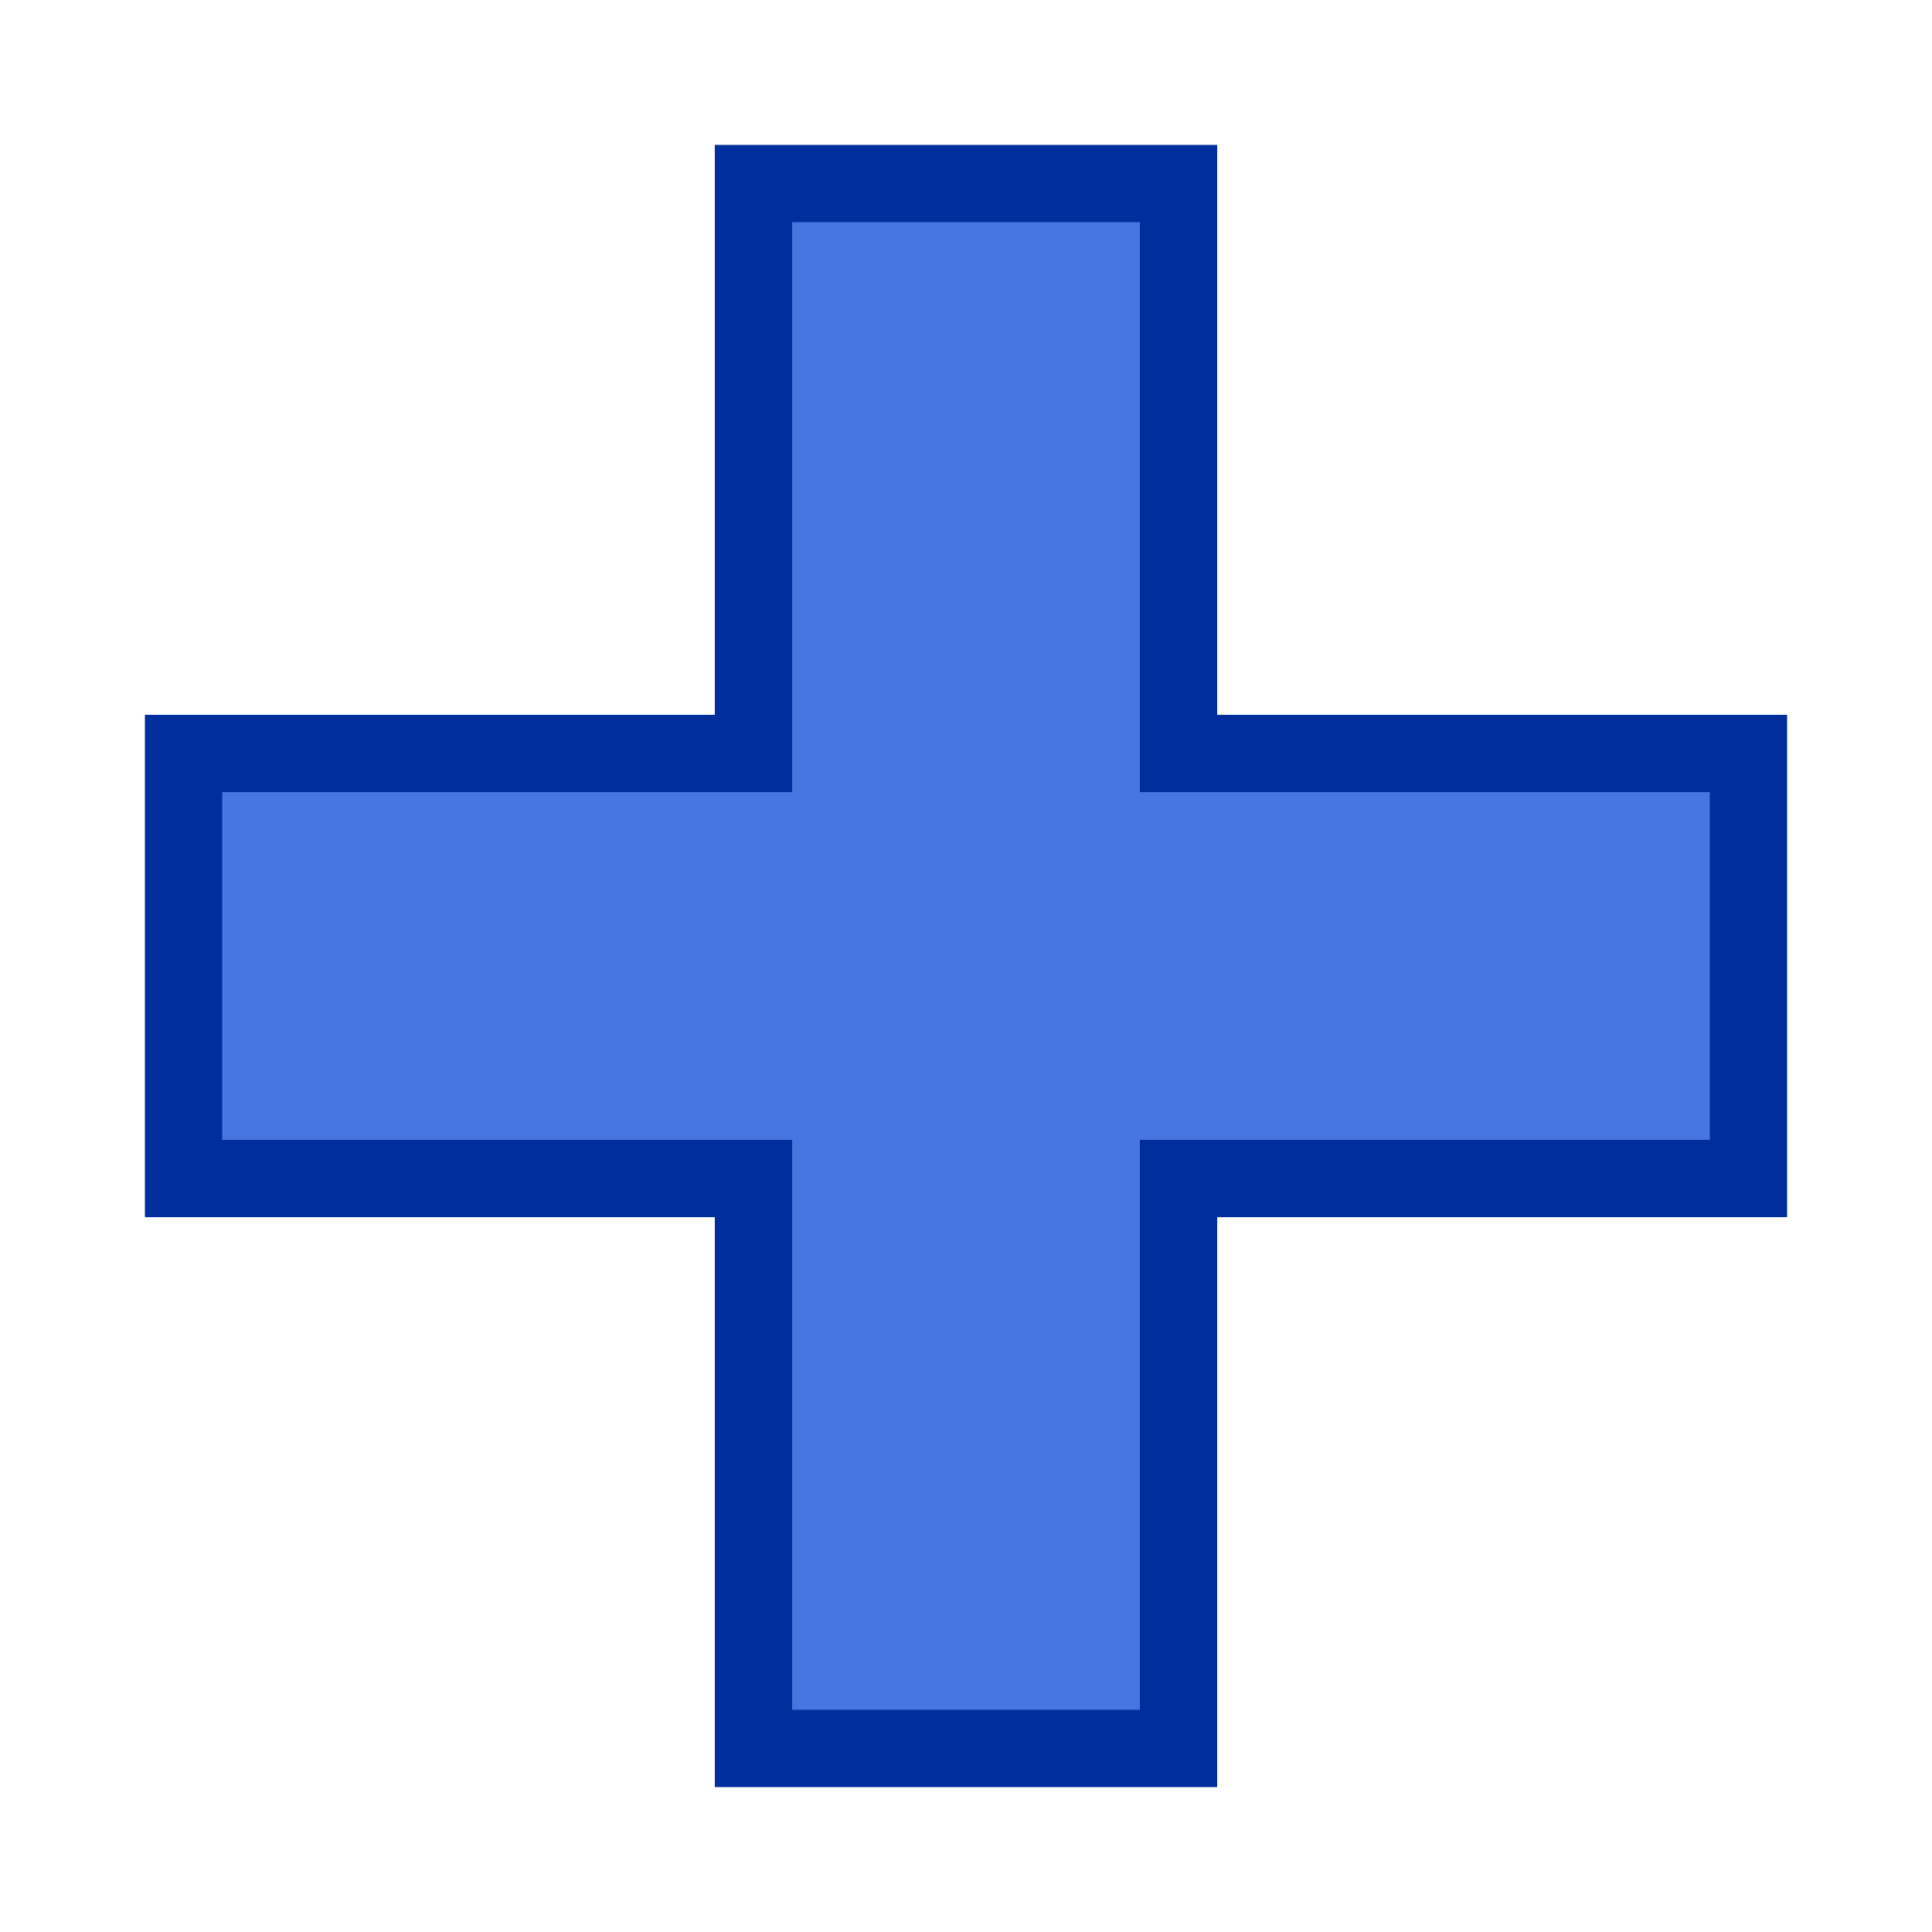
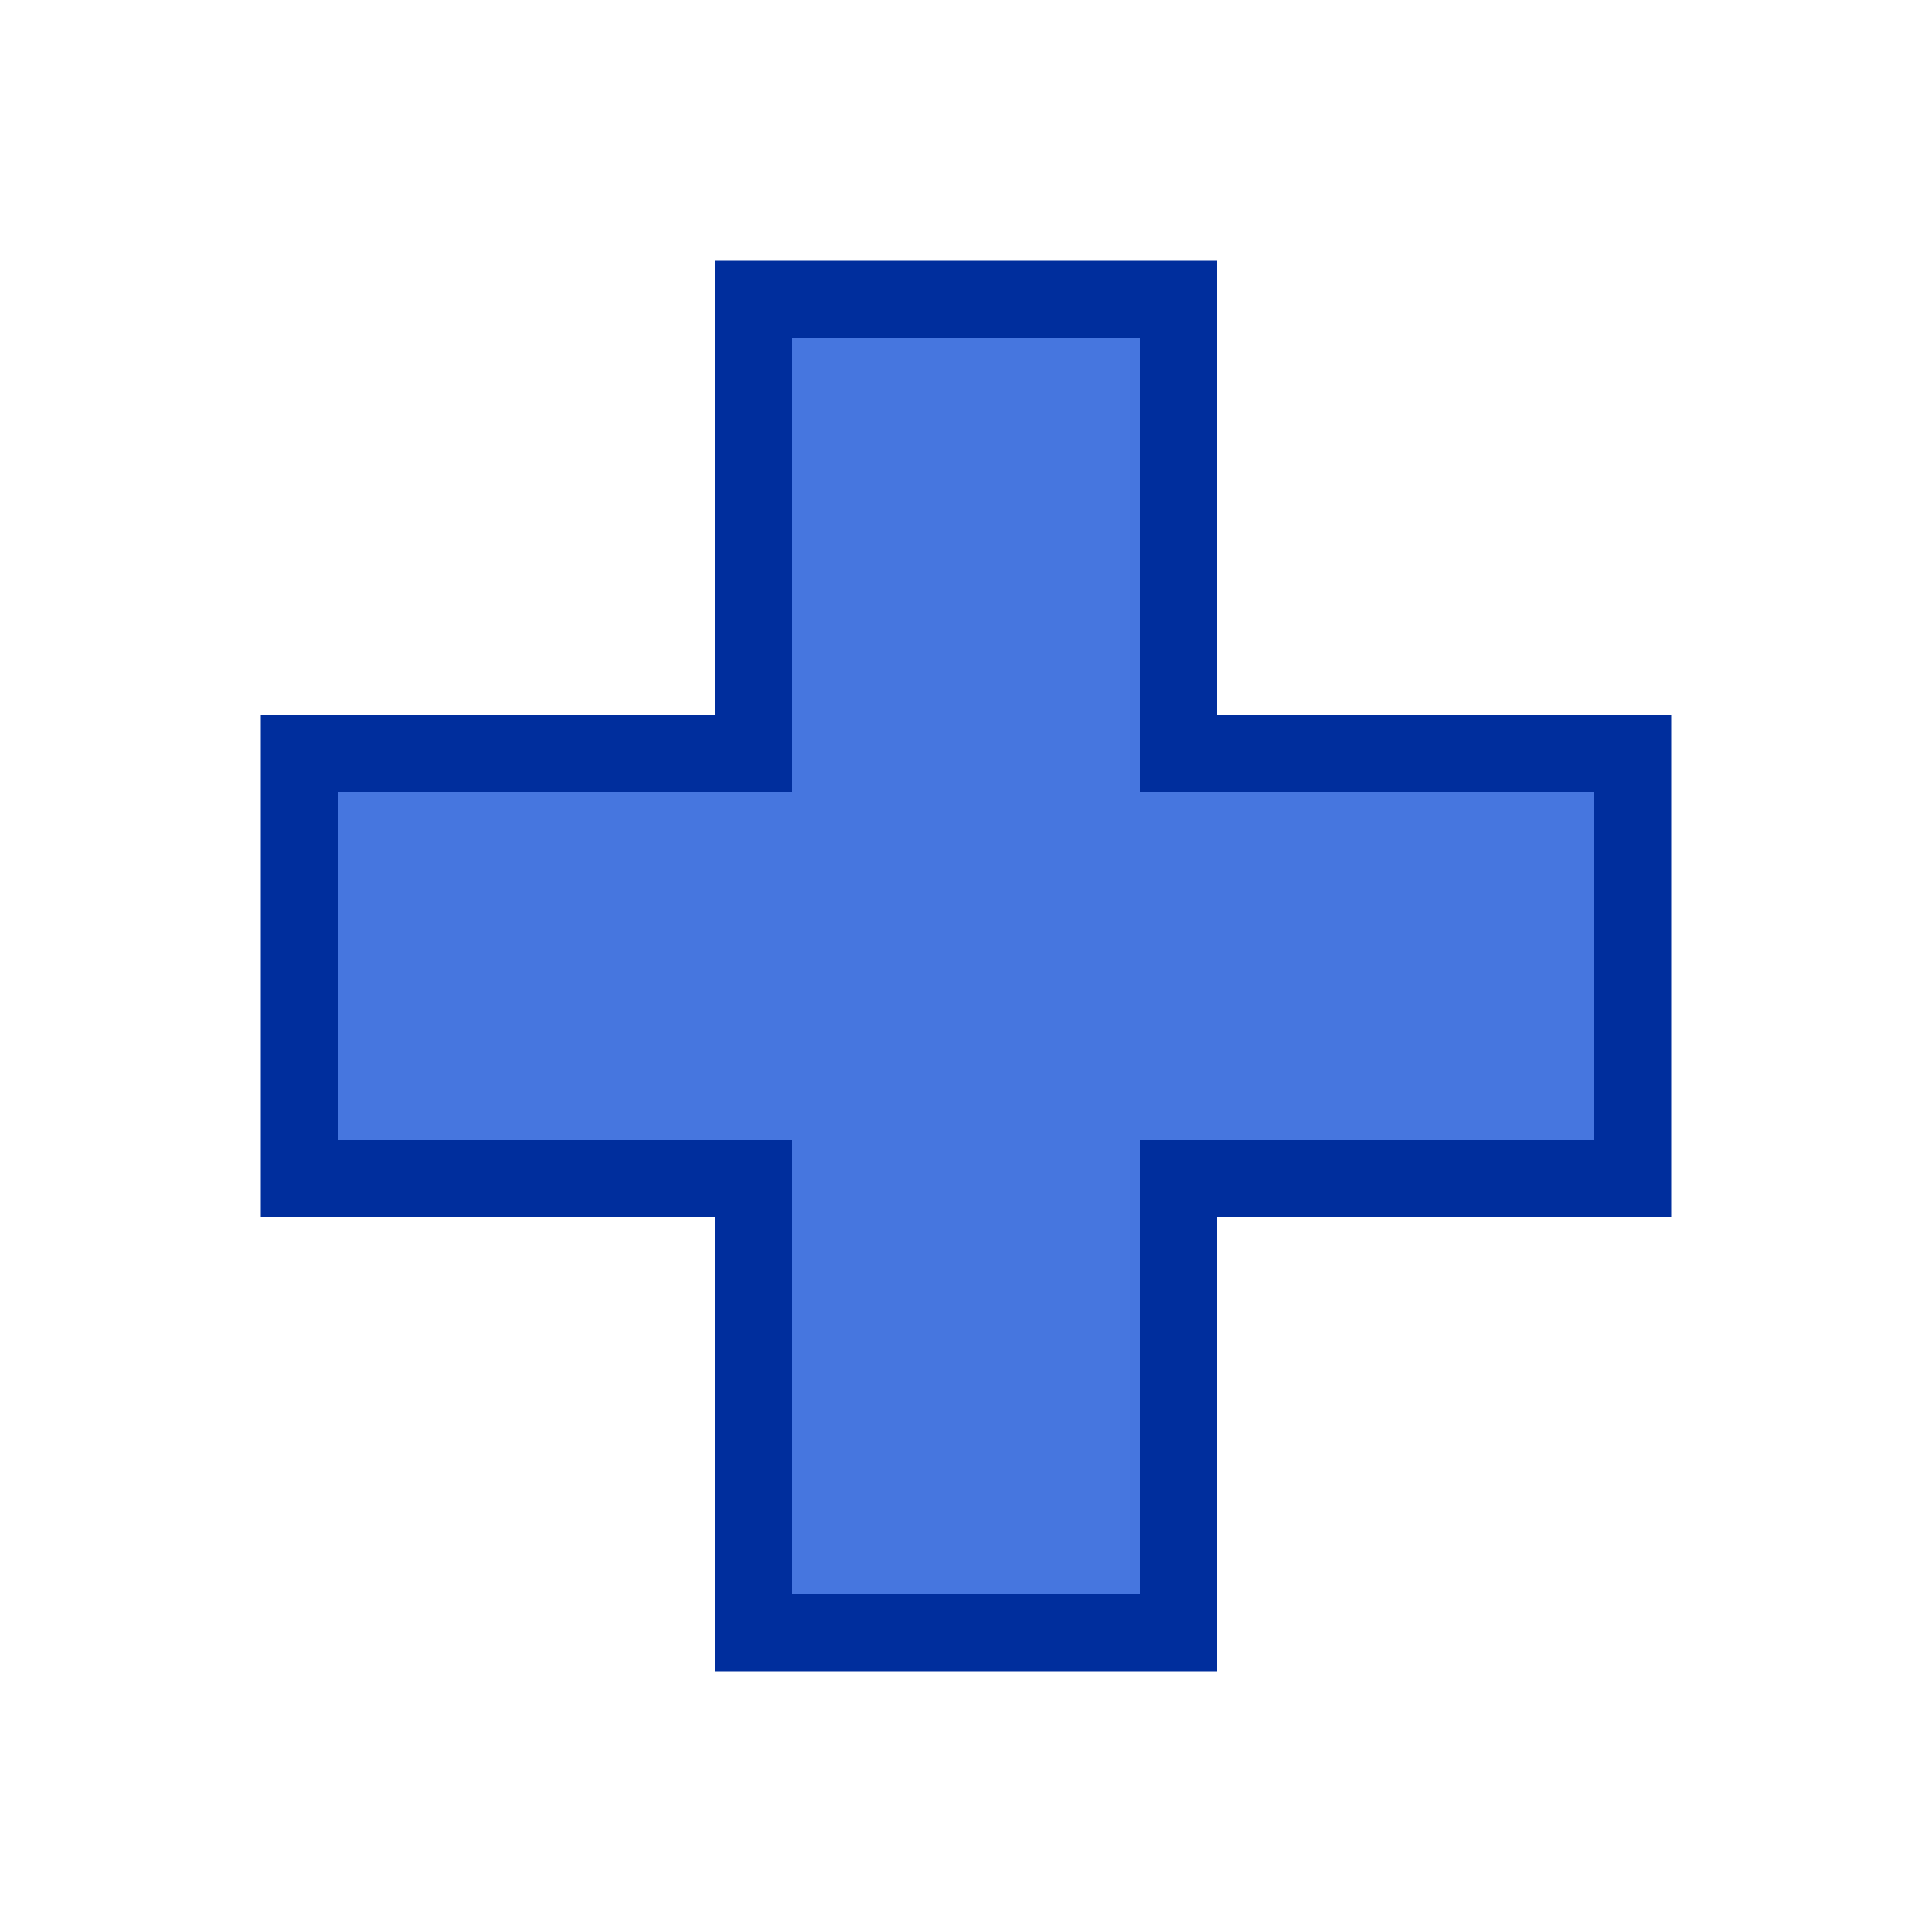
<svg xmlns="http://www.w3.org/2000/svg" xmlns:xlink="http://www.w3.org/1999/xlink" height="100" viewBox="0 0 100 100" width="100" version="1.1" id="svg36">
  <defs id="defs40" />
  <linearGradient id="a">
    <stop offset="0" stop-color="#c9c9c9" id="stop2" />
    <stop offset="1" stop-color="#e3f9fc" id="stop4" />
  </linearGradient>
  <linearGradient id="b" gradientTransform="matrix(.8433587 .4083409 -.3992341 .8625964 28.26115 -6.440423)" gradientUnits="userSpaceOnUse" x1="9.941" x2="24.805" xlink:href="#a" y1="77.542" y2="48.729" />
  <linearGradient id="c" gradientTransform="matrix(.8433587 .4083409 -.3992341 .8625964 28.26115 -18.44042)" gradientUnits="userSpaceOnUse" x1="9.941" x2="24.805" xlink:href="#a" y1="77.542" y2="48.729" />
  <linearGradient id="d" gradientTransform="matrix(.8433587 .4083409 -.3992341 .8625964 28.26115 -32.44042)" gradientUnits="userSpaceOnUse" x1="9.941" x2="24.805" xlink:href="#a" y1="77.542" y2="48.729" />
-   <path id="rect868" style="fill:#4676df;stroke:#002e9d;stroke-width:8;stroke-linecap:square;stroke-linejoin:miter;paint-order:stroke fill markers;fill-opacity:1;stroke-opacity:1" d="M 41,11.5 V 41 H 11.5 V 59 H 41 V 88.5 H 59 V 59 H 88.5 V 41 H 59 V 11.5 Z" />
+   <g id="g837">
+     <path id="rect868" style="fill:#4676df;fill-opacity:1;stroke:#002e9d;stroke-width:8;stroke-linecap:square;stroke-linejoin:miter;stroke-opacity:1;paint-order:stroke fill markers" d="M 41,17.5 V 41 H 17.5 V 59 H 41 V 82.5 H 59 V 59 H 82.5 V 41 H 59 V 17.5 Z" />
+   </g>
</svg>
